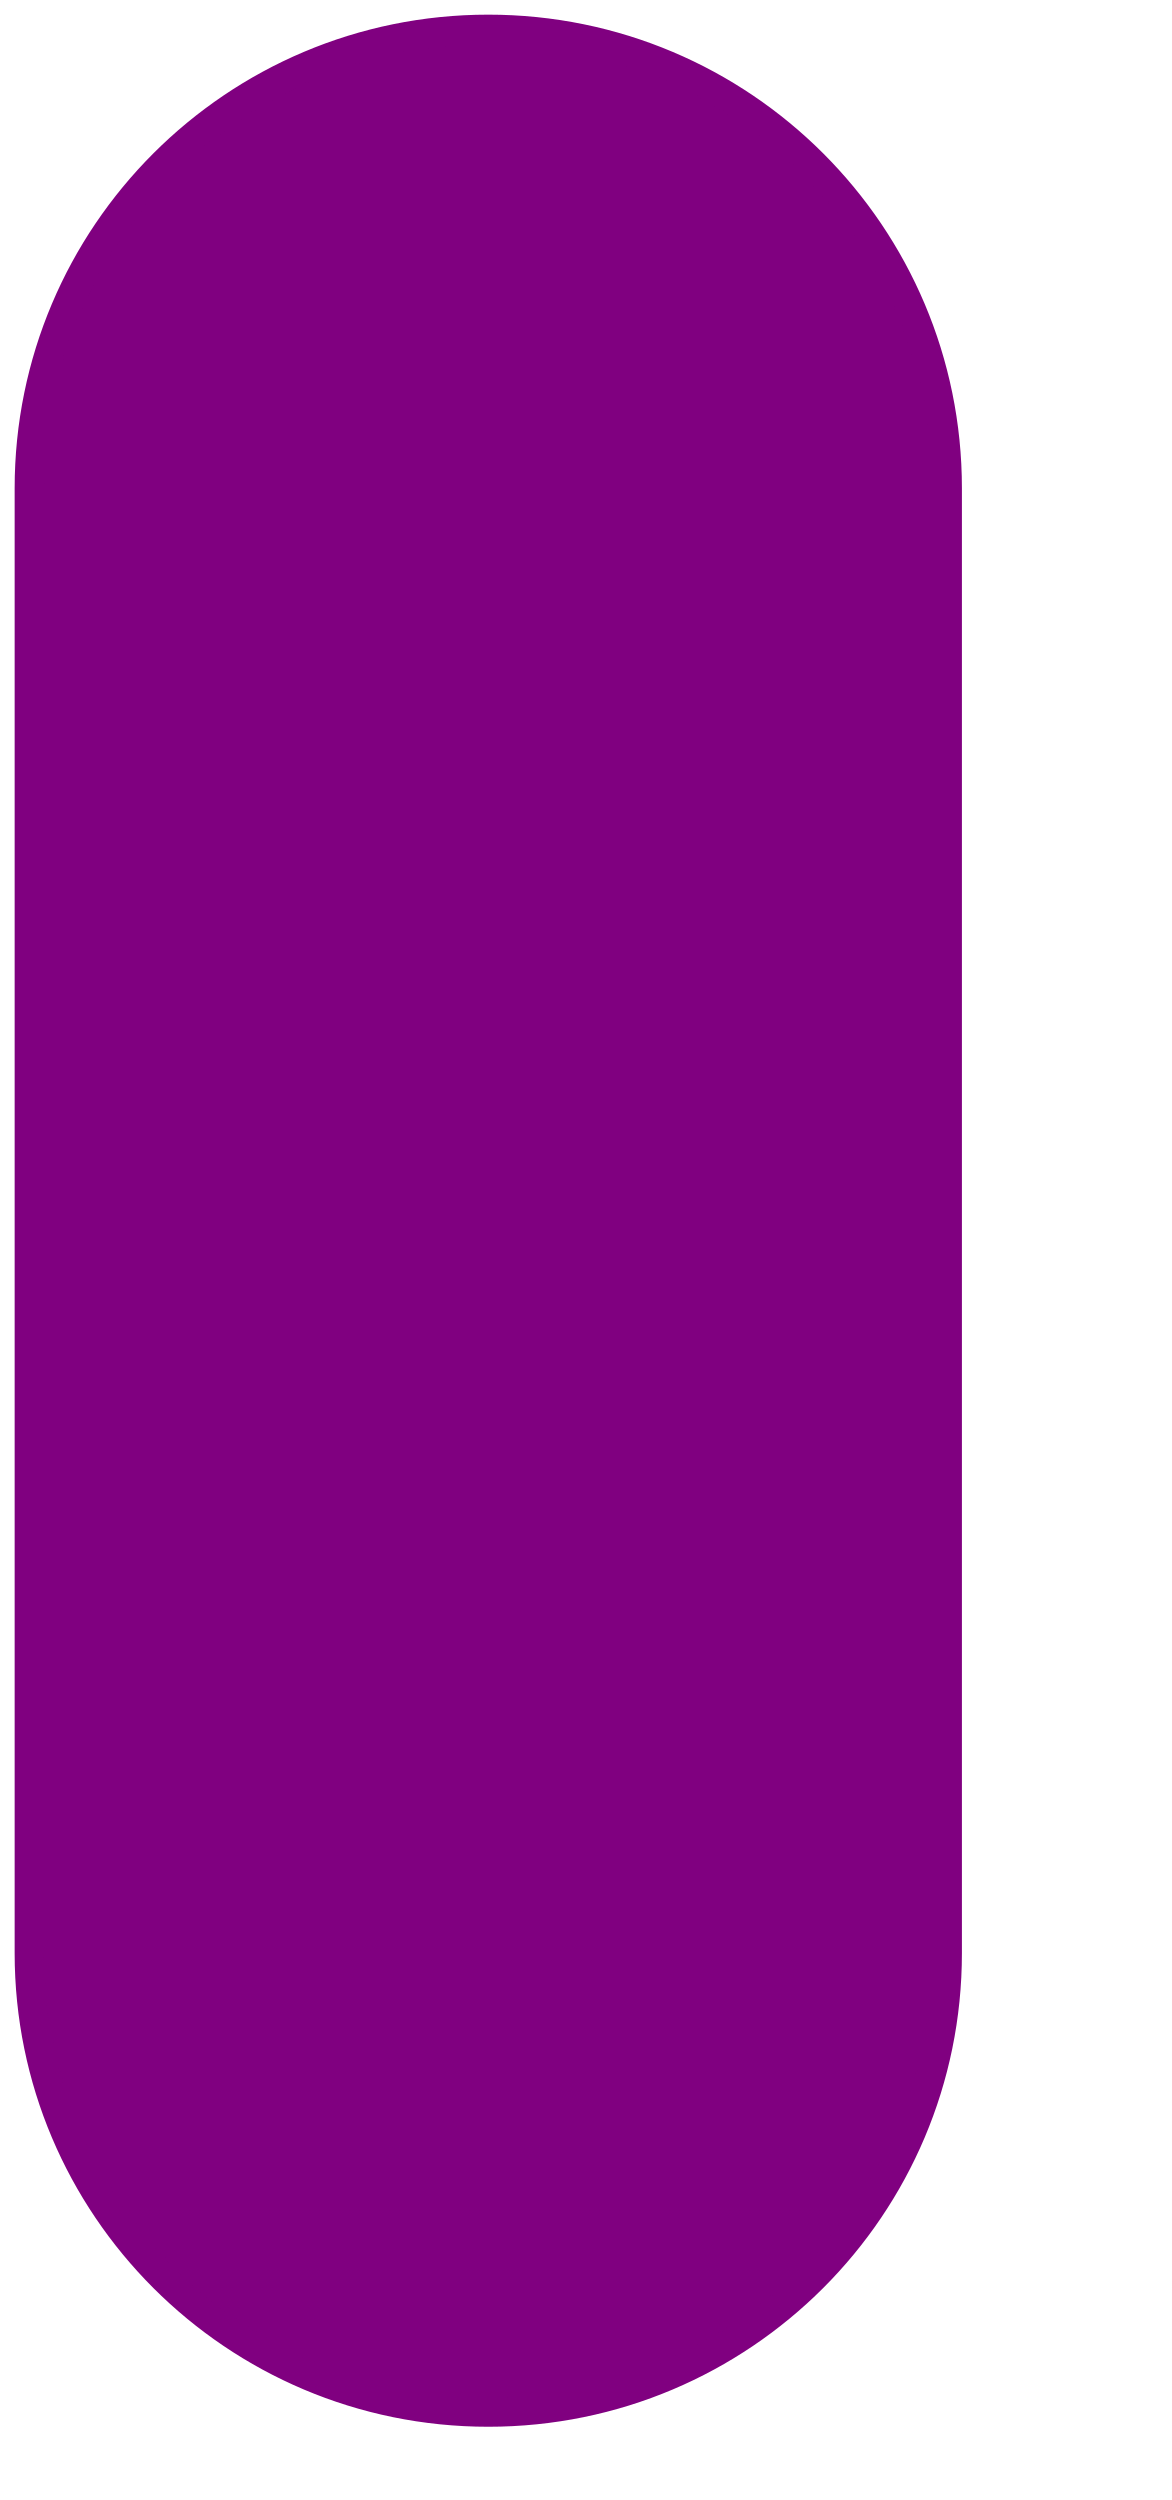
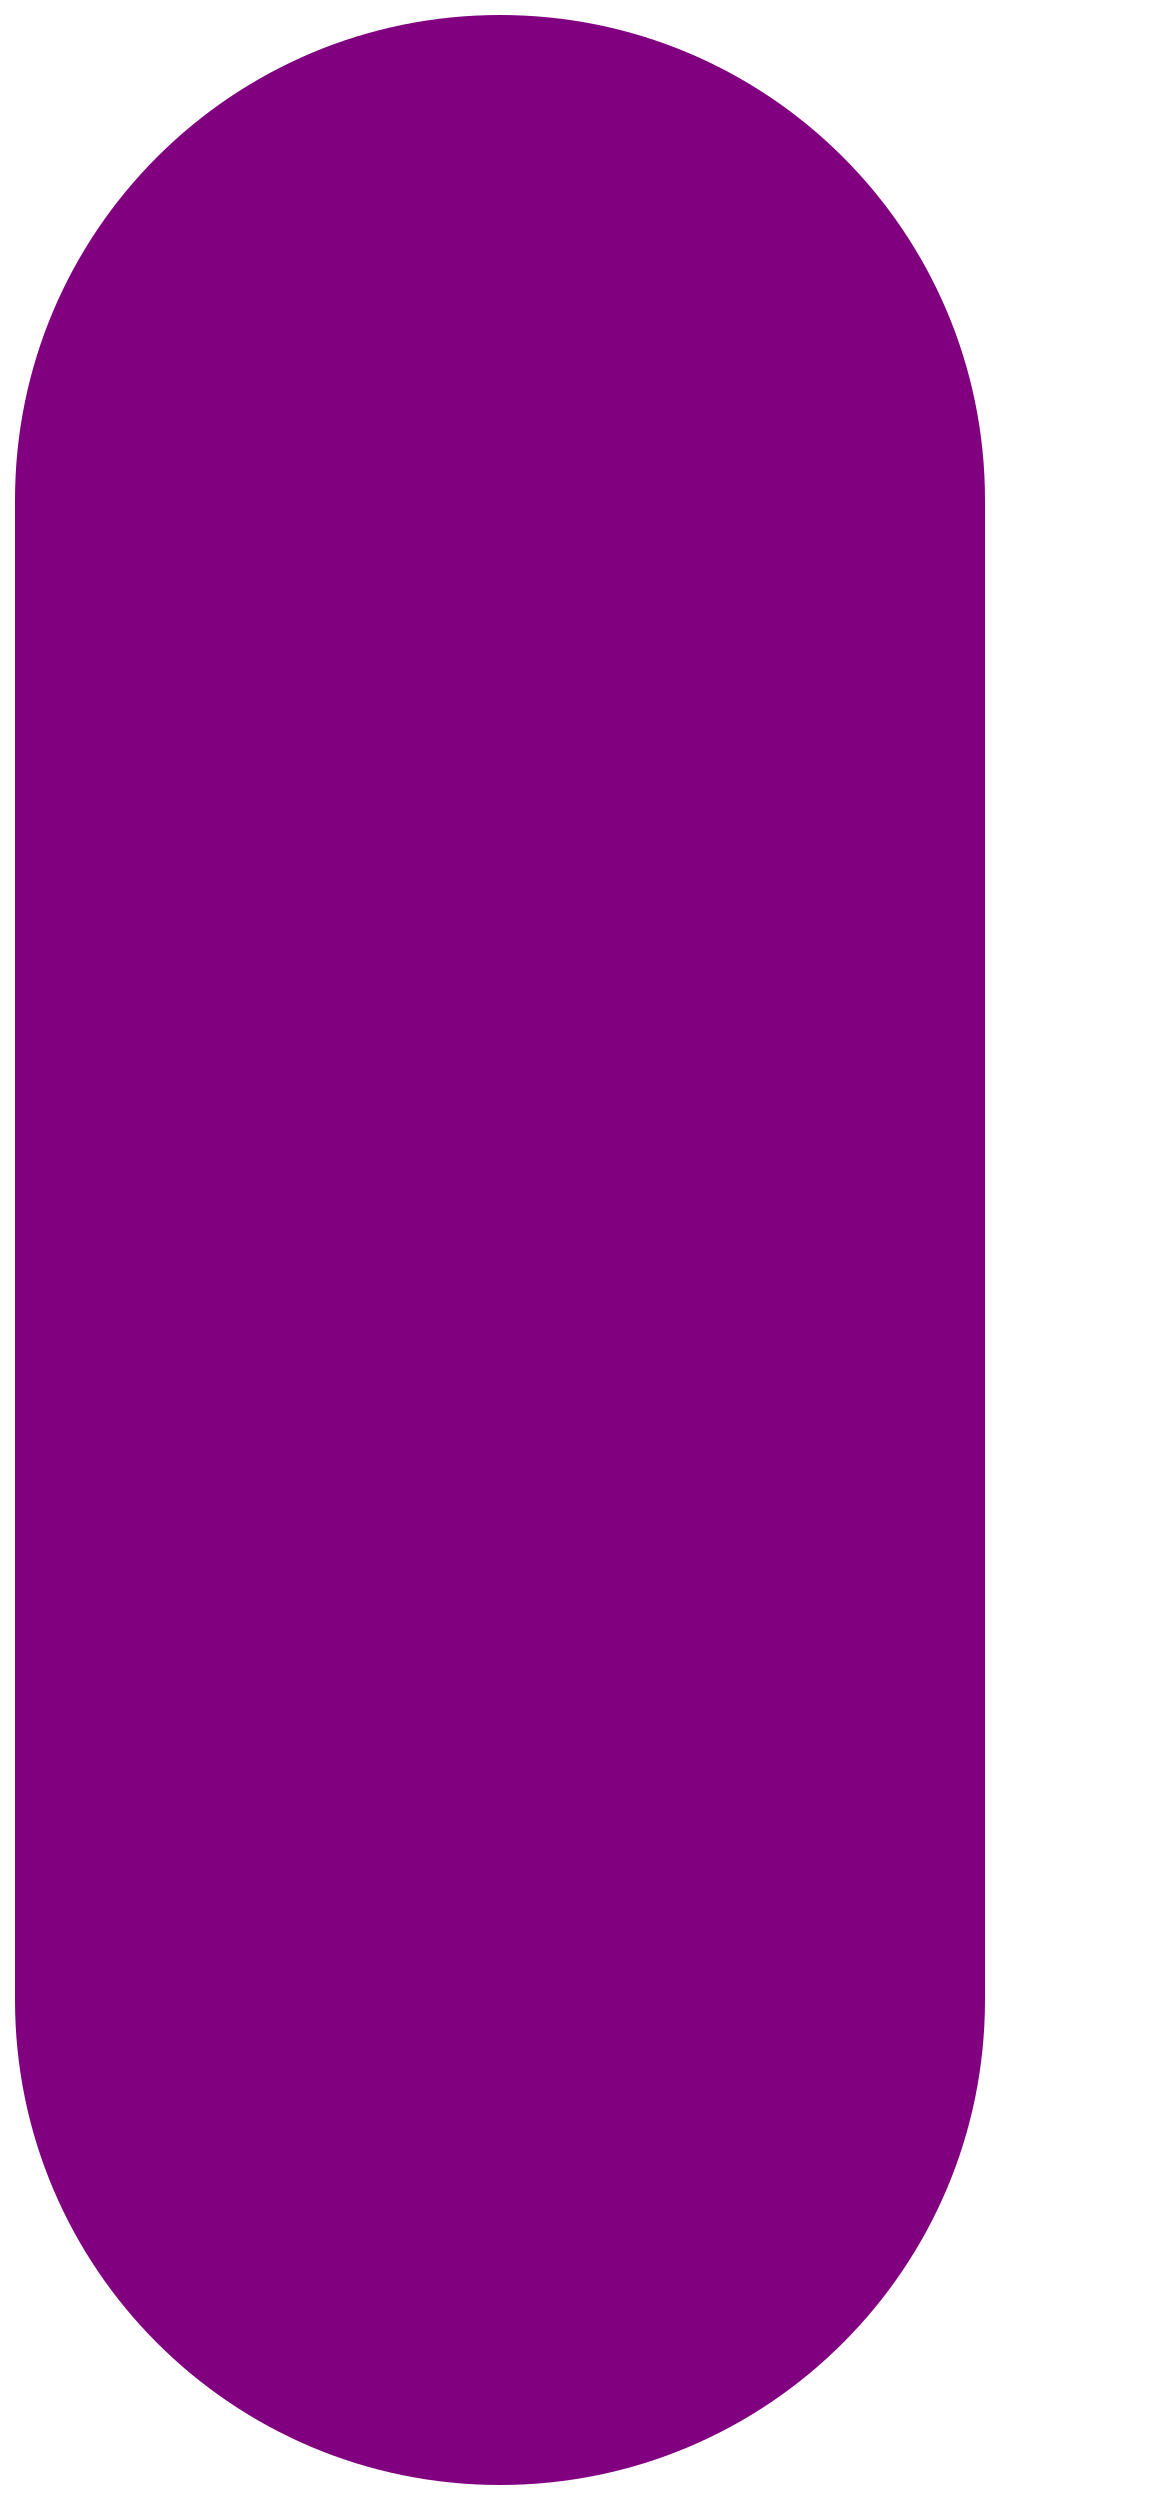
- <svg xmlns="http://www.w3.org/2000/svg" width="120" height="256">
+ <svg xmlns="http://www.w3.org/2000/svg" width="117" height="250">
  <g transform="translate(0)">
    <g style="stroke:purple;stroke-width:3;">
      <g style="fill:purple;">
        <rect x="3" y="3" width="94" height="244" rx="47" ry="47" />
      </g>
    </g>
  </g>
</svg>
